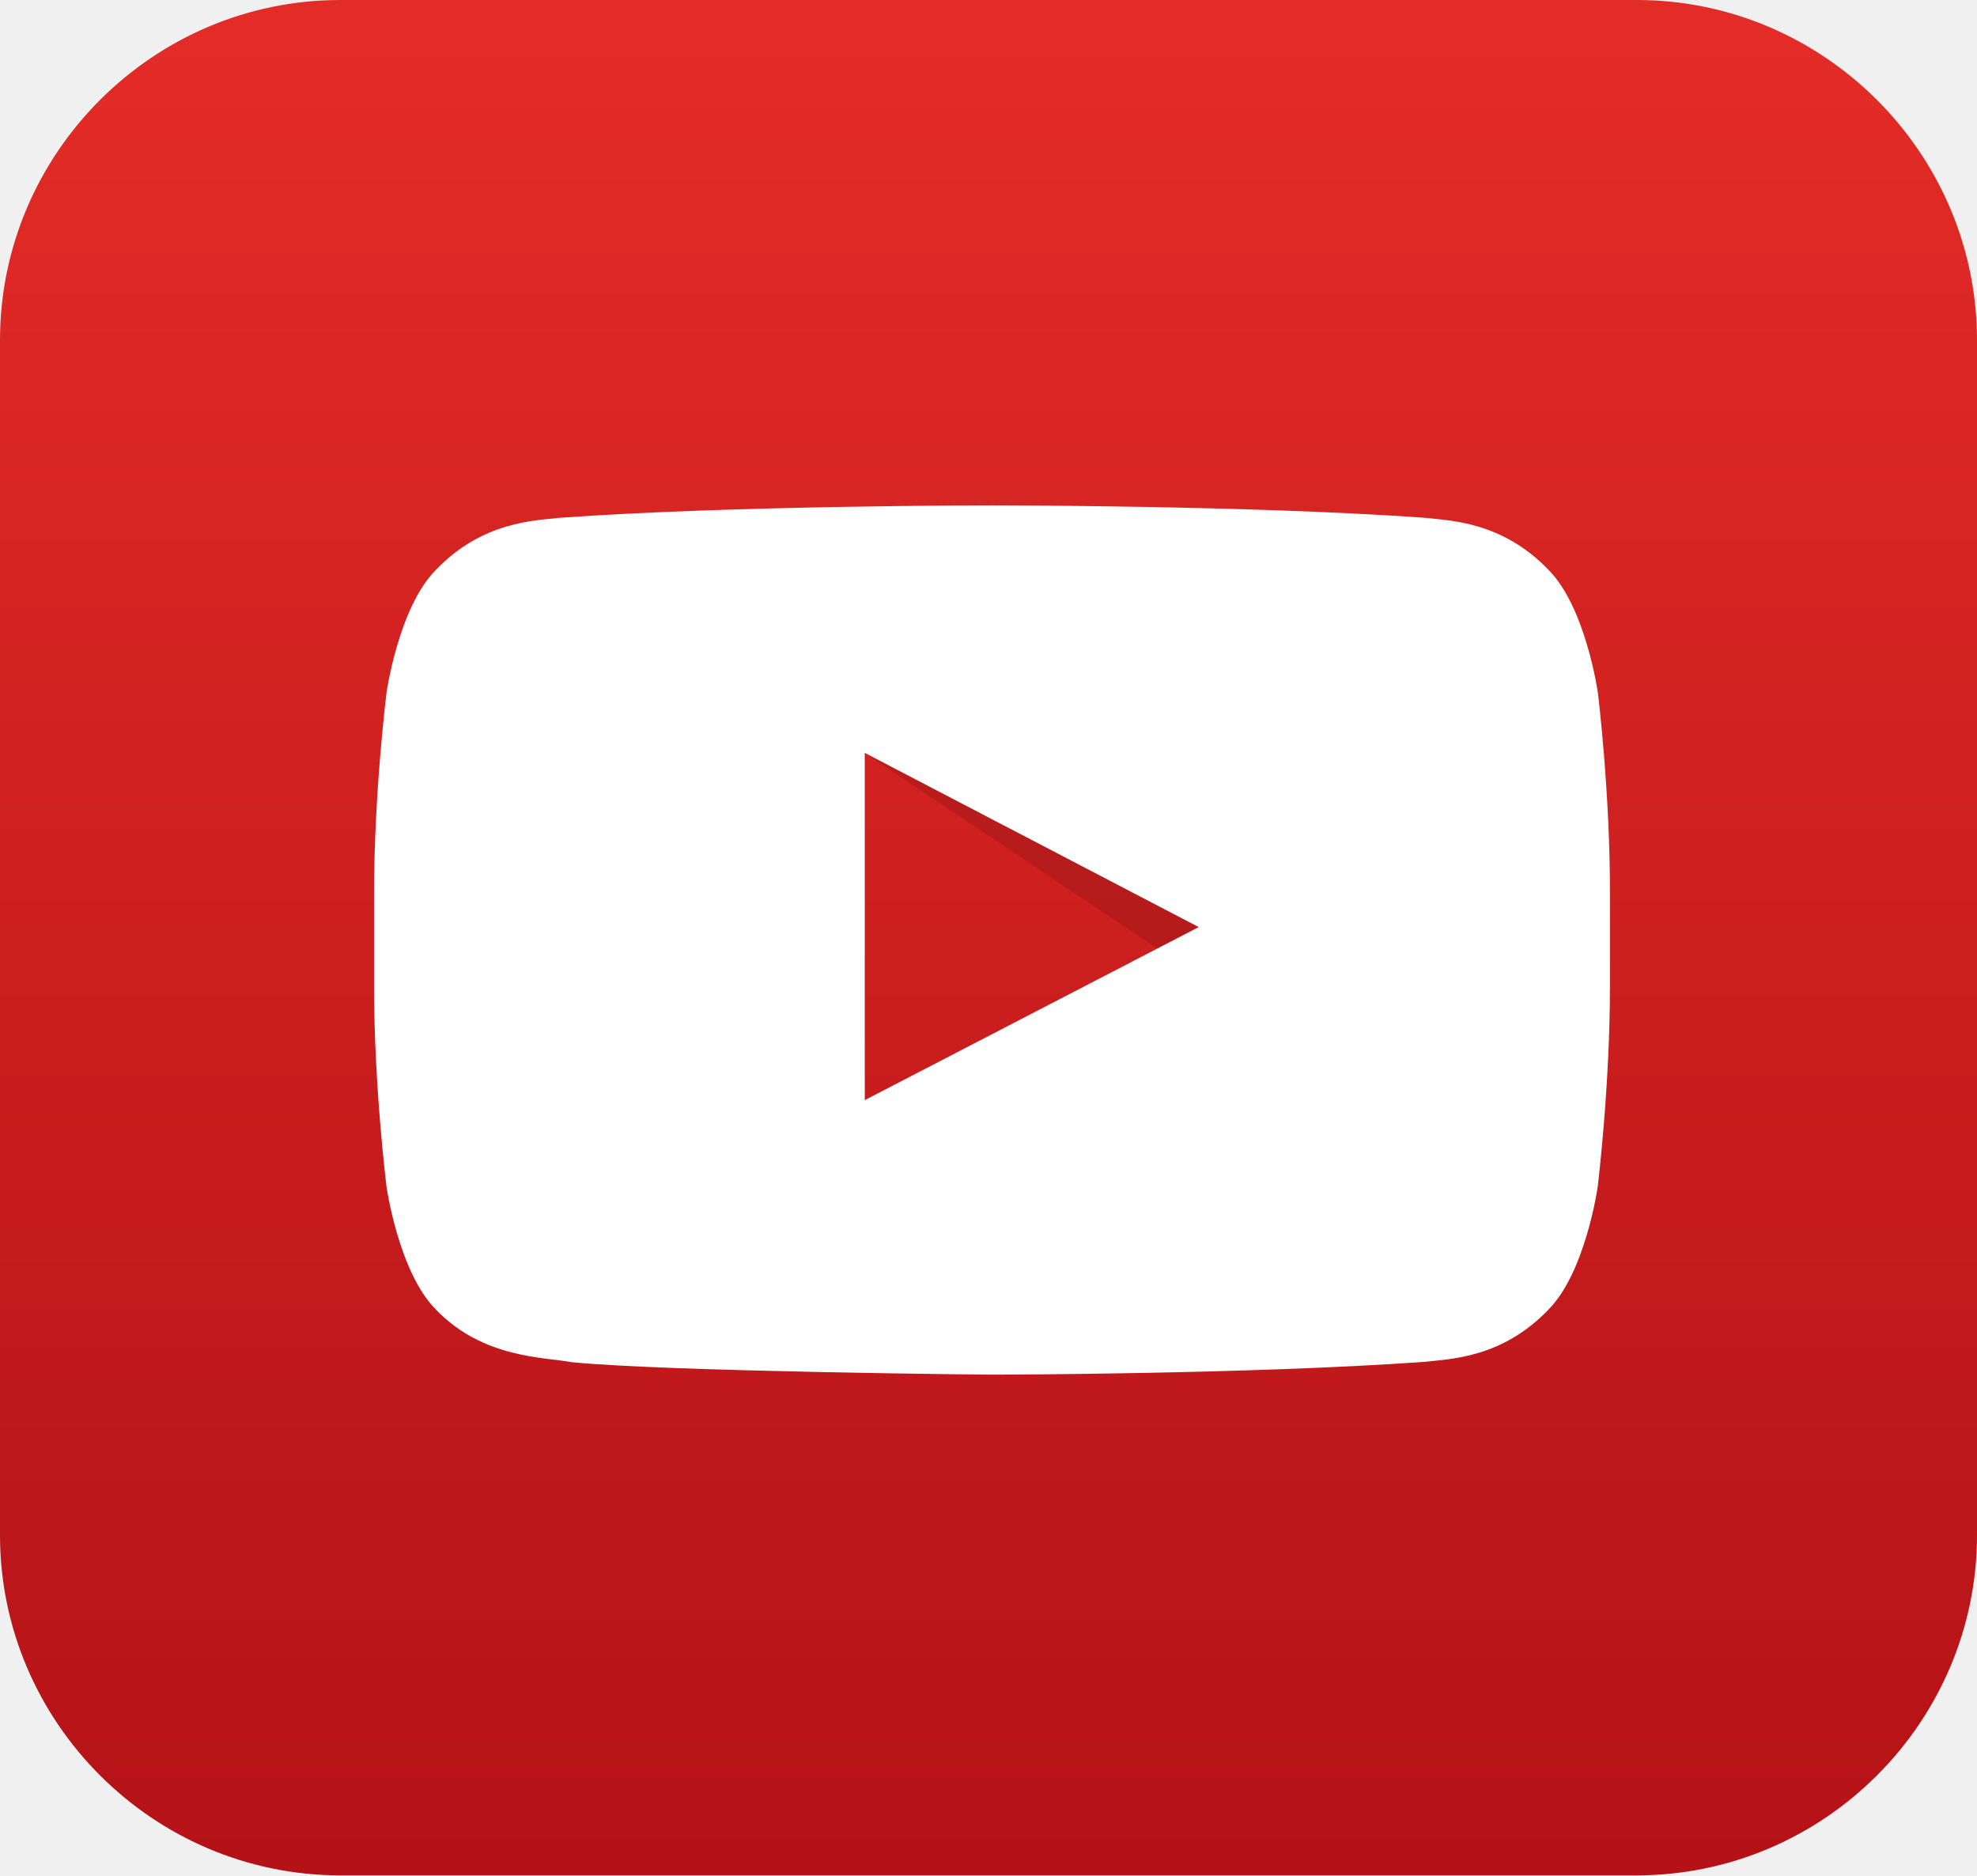
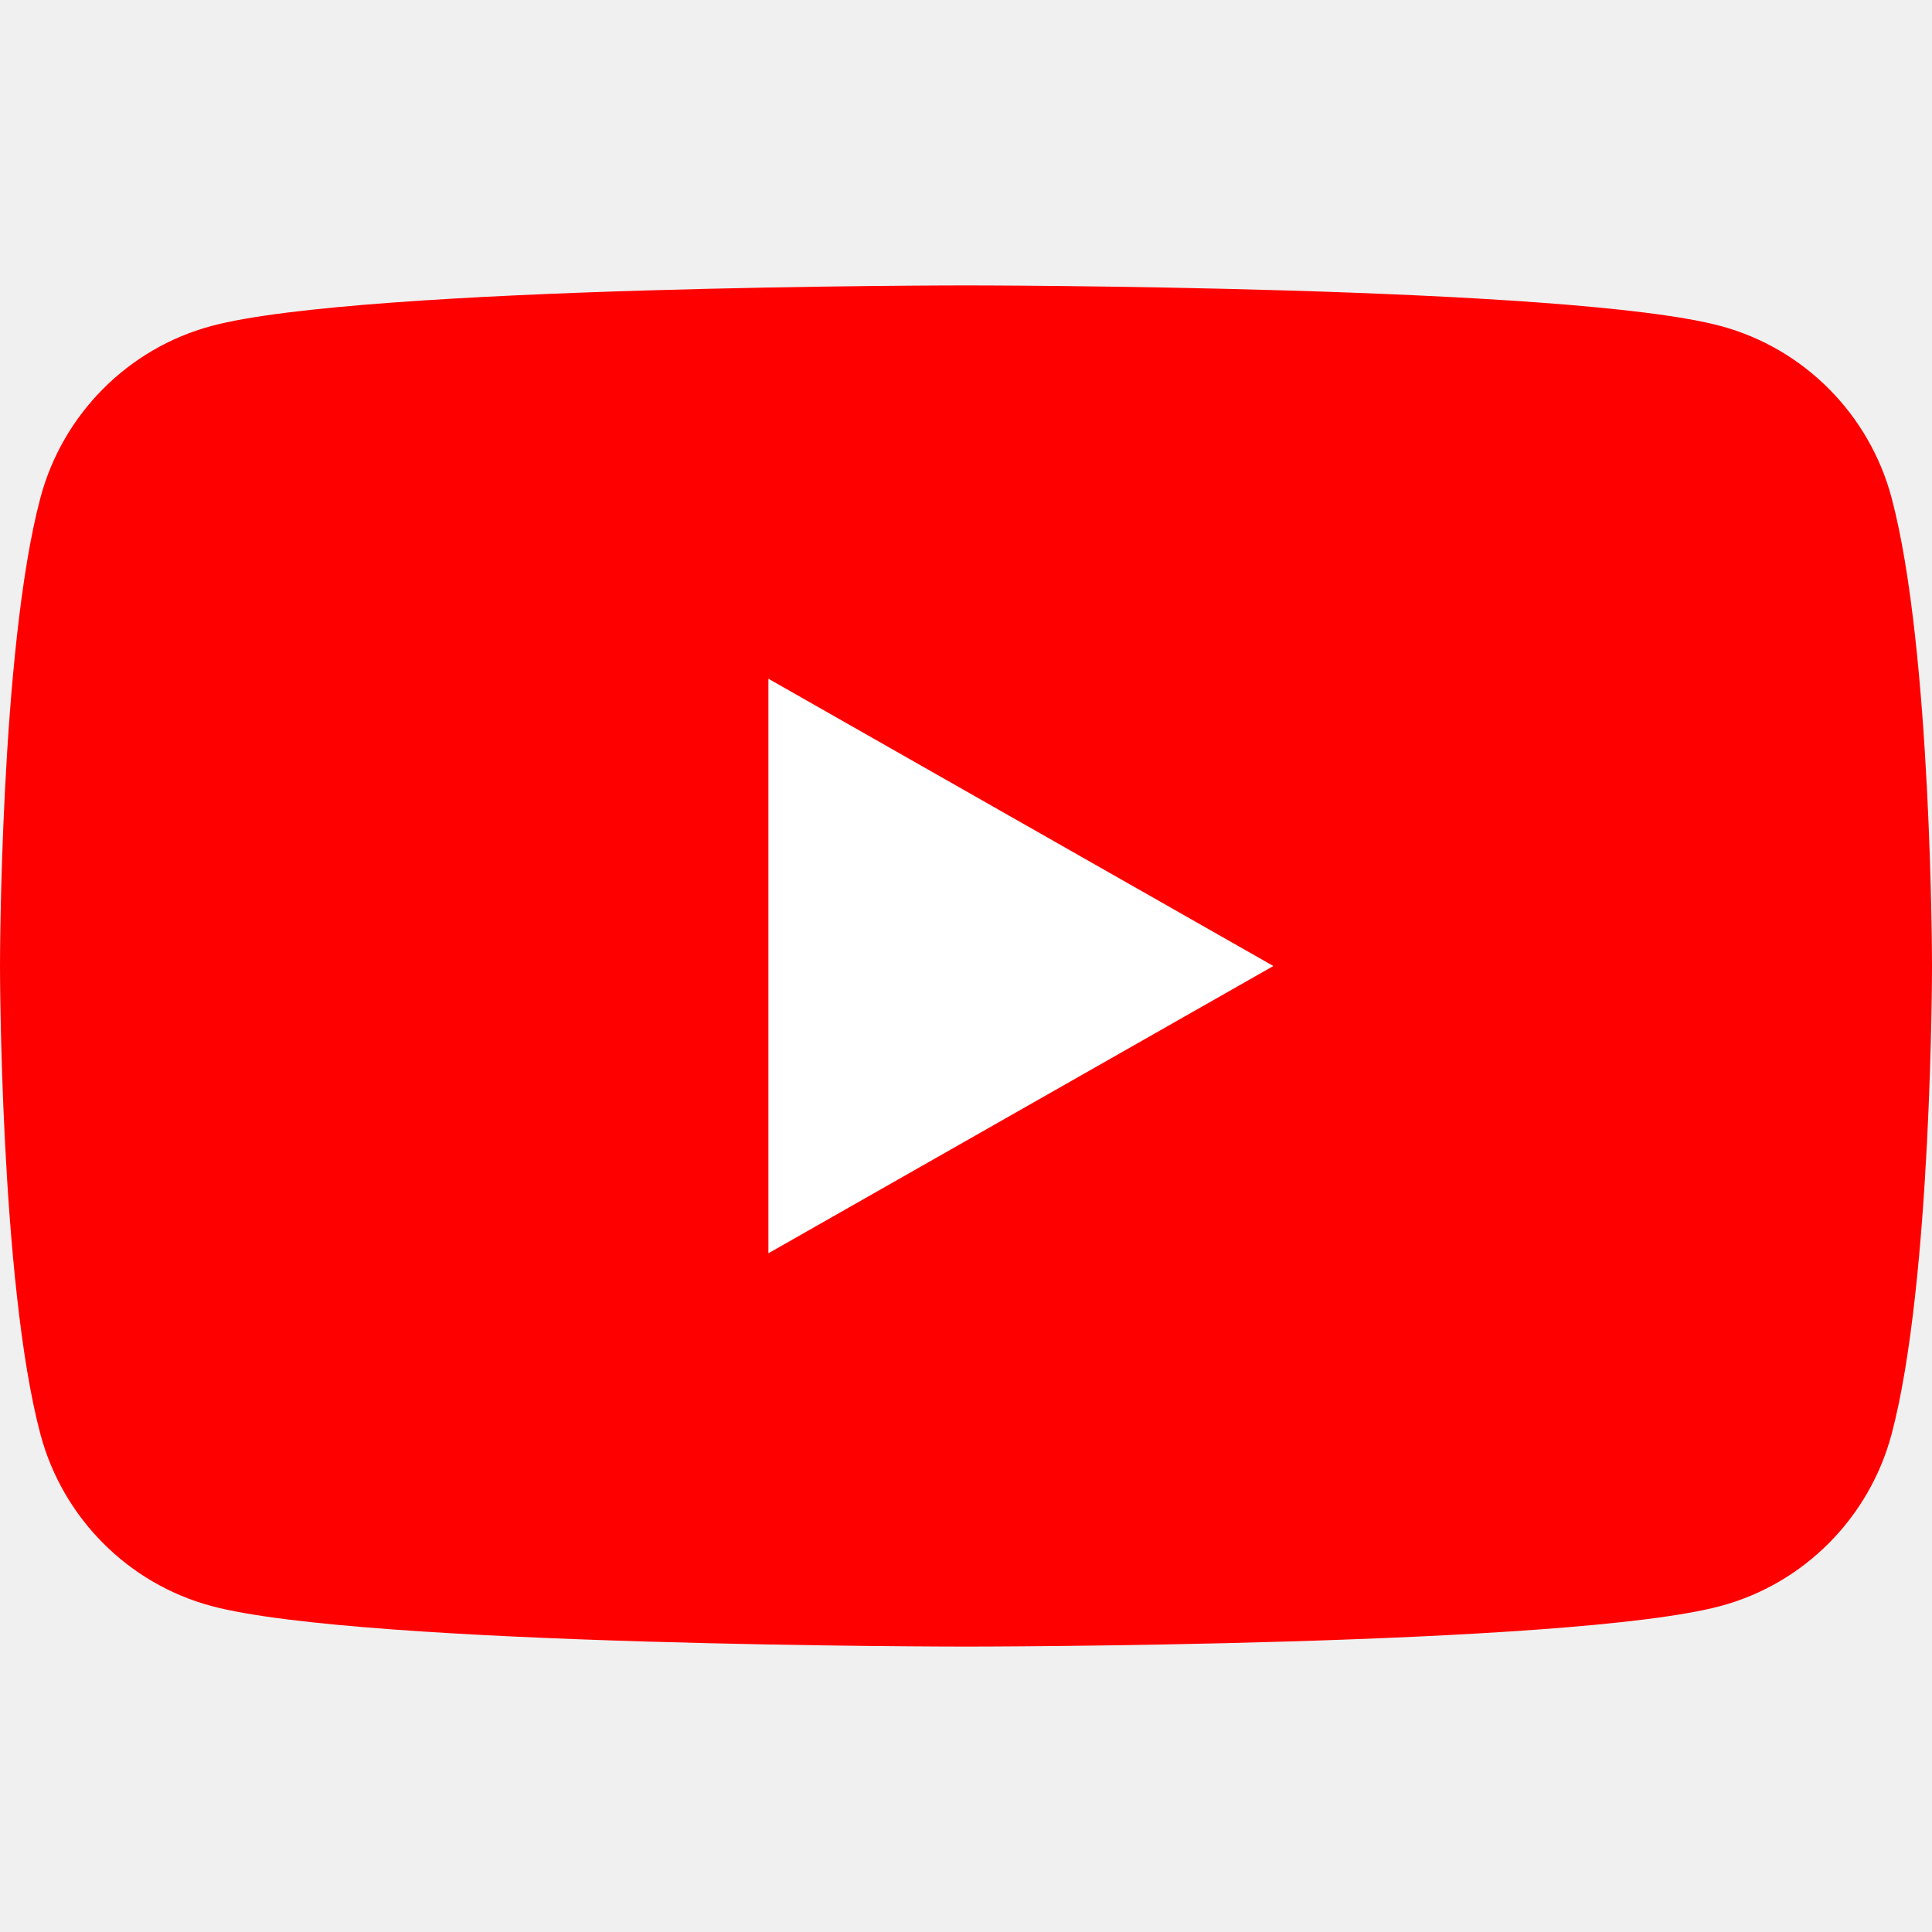
- <svg xmlns="http://www.w3.org/2000/svg" version="1.1" x="0px" y="0px" width="1016.9px" height="964.5px" viewBox="0 0 1016.9 964.5" enable-background="new 0 0 1016.9 964.5" xml:space="preserve">
-   <g id="Layer_2">
-     <g>
-       <linearGradient id="SVGID_1_" gradientUnits="userSpaceOnUse" x1="508.474" y1="0" x2="508.474" y2="964.453">
-         <stop offset="0" style="stop-color:#E42C27" />
-         <stop offset="1" style="stop-color:#B41217" />
-       </linearGradient>
-       <path fill="url(#SVGID_1_)" d="M1016.9,789.5c0,96.2-78.8,175-175,175H175c-96.2,0-175-78.8-175-175V175C0,78.8,78.8,0,175,0    h666.9c96.2,0,175,78.8,175,175V789.5z" />
-     </g>
-   </g>
-   <g id="YouTube_Icon">
-     <path id="The_Sharpness" opacity="0.12" fill-rule="evenodd" clip-rule="evenodd" d="M444.7,387.2l150.6,100.6l21.1-11L444.7,387.2   z" />
-     <g id="Lozenge">
-       <g>
-         <path fill="#FFFFFF" d="M821.9,356.3c0,0-6.2-43.8-25.3-63.1c-24.2-25.3-51.3-25.4-63.7-26.9c-88.9-6.4-222.4-6.4-222.4-6.4h-0.3     c0,0-133.4,0-222.4,6.4c-12.4,1.5-39.5,1.6-63.7,26.9c-19.1,19.3-25.3,63.1-25.3,63.1s-6.4,51.4-6.4,102.9v48.2     c0,51.4,6.4,102.9,6.4,102.9s6.2,43.8,25.3,63.1c24.2,25.3,55.9,24.5,70.1,27.2c50.9,4.9,216.1,6.4,216.1,6.4     s133.6-0.2,222.5-6.6c12.4-1.5,39.5-1.6,63.7-26.9c19.1-19.3,25.3-63.1,25.3-63.1s6.3-51.4,6.3-102.9v-48.2     C828.2,407.7,821.9,356.3,821.9,356.3z M444.8,565.8l0-178.6l171.8,89.6L444.8,565.8z" />
-       </g>
-     </g>
+ <svg xmlns="http://www.w3.org/2000/svg" version="1.1" id="Layer_1" x="0px" y="0px" viewBox="0 0 176 176" style="enable-background:new 0 0 176 176;" xml:space="preserve">
+   <style type="text/css">
+ 	.st0{fill:#FF0000;}
+ 	.st1{fill:#FFFFFF;}
+ </style>
+   <g id="XMLID_184_">
+     <path id="XMLID_182_" class="st0" d="M172.322,45.363c-2.024-7.622-7.988-13.624-15.56-15.661C143.037,26,88,26,88,26   s-55.037,0-68.762,3.702c-7.572,2.037-13.536,8.04-15.56,15.661C0,59.177,0,88,0,88s0,28.823,3.678,42.637   c2.024,7.622,7.988,13.624,15.56,15.661C32.963,150,88,150,88,150s55.037,0,68.762-3.702c7.572-2.037,13.536-8.04,15.56-15.661   C176,116.823,176,88,176,88S176,59.177,172.322,45.363z" />
+     <polygon id="XMLID_1355_" class="st1" points="70,114.169 116,88.001 70,61.831  " />
  </g>
</svg>
